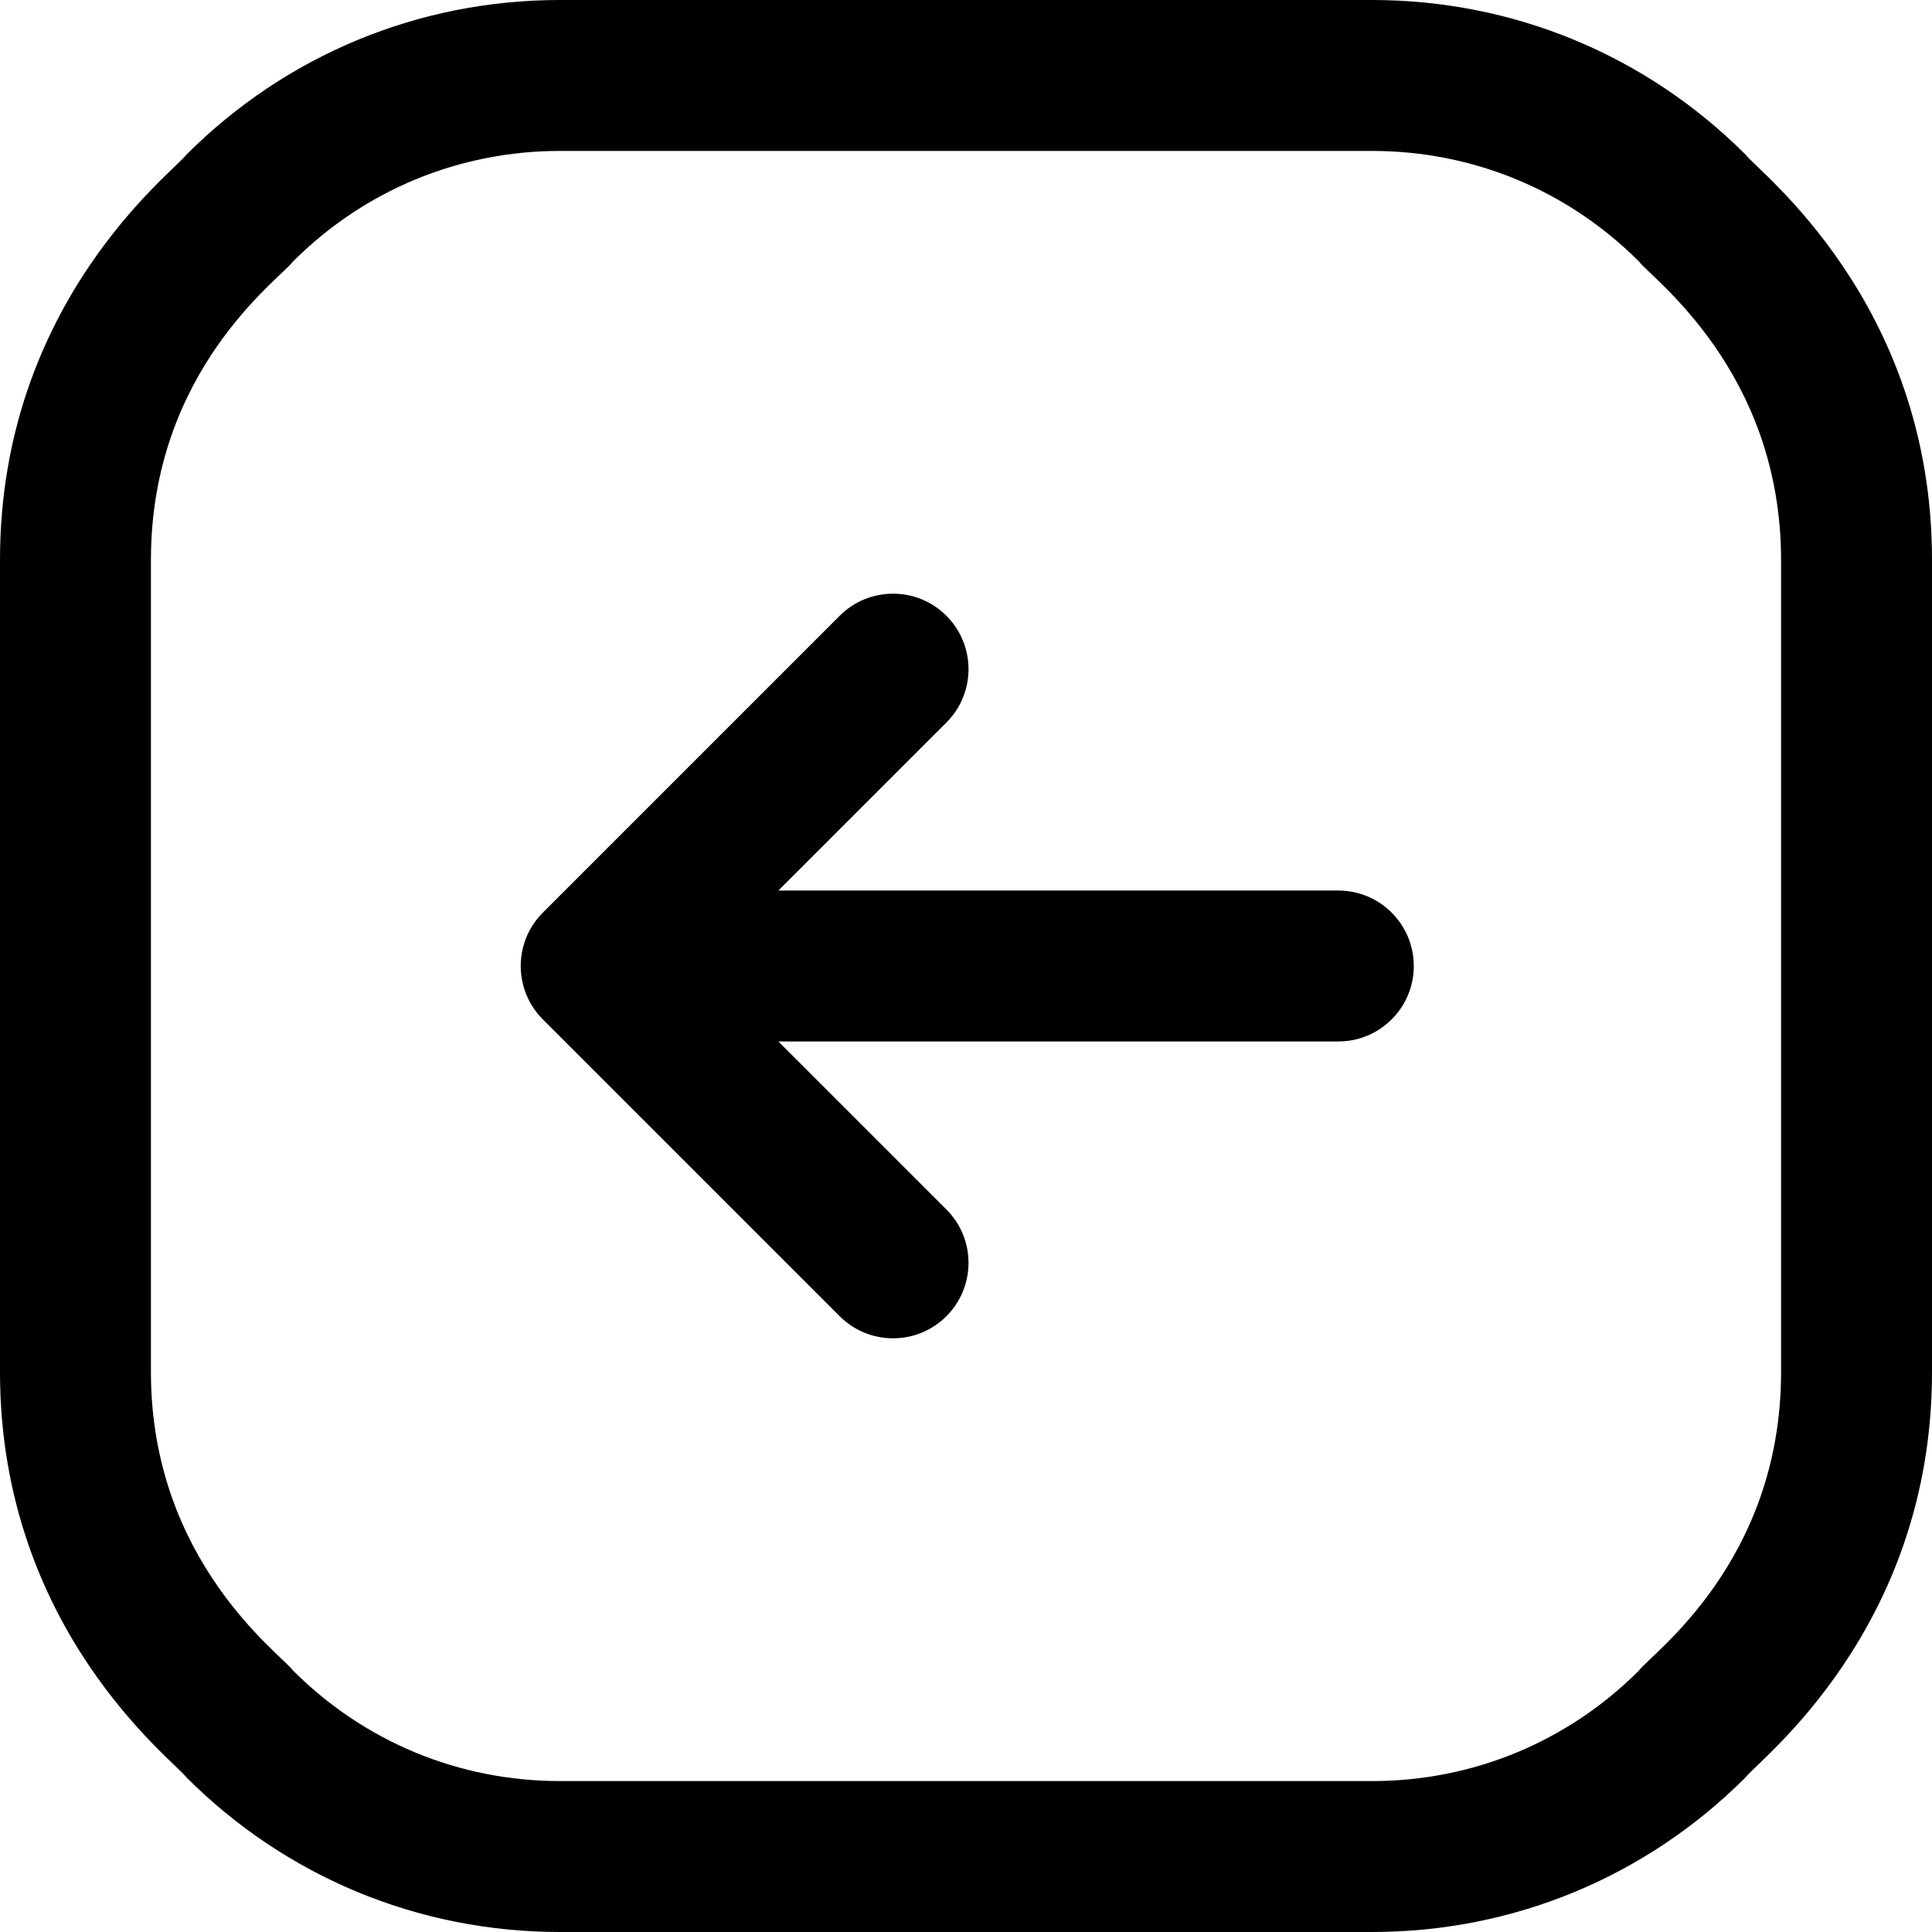
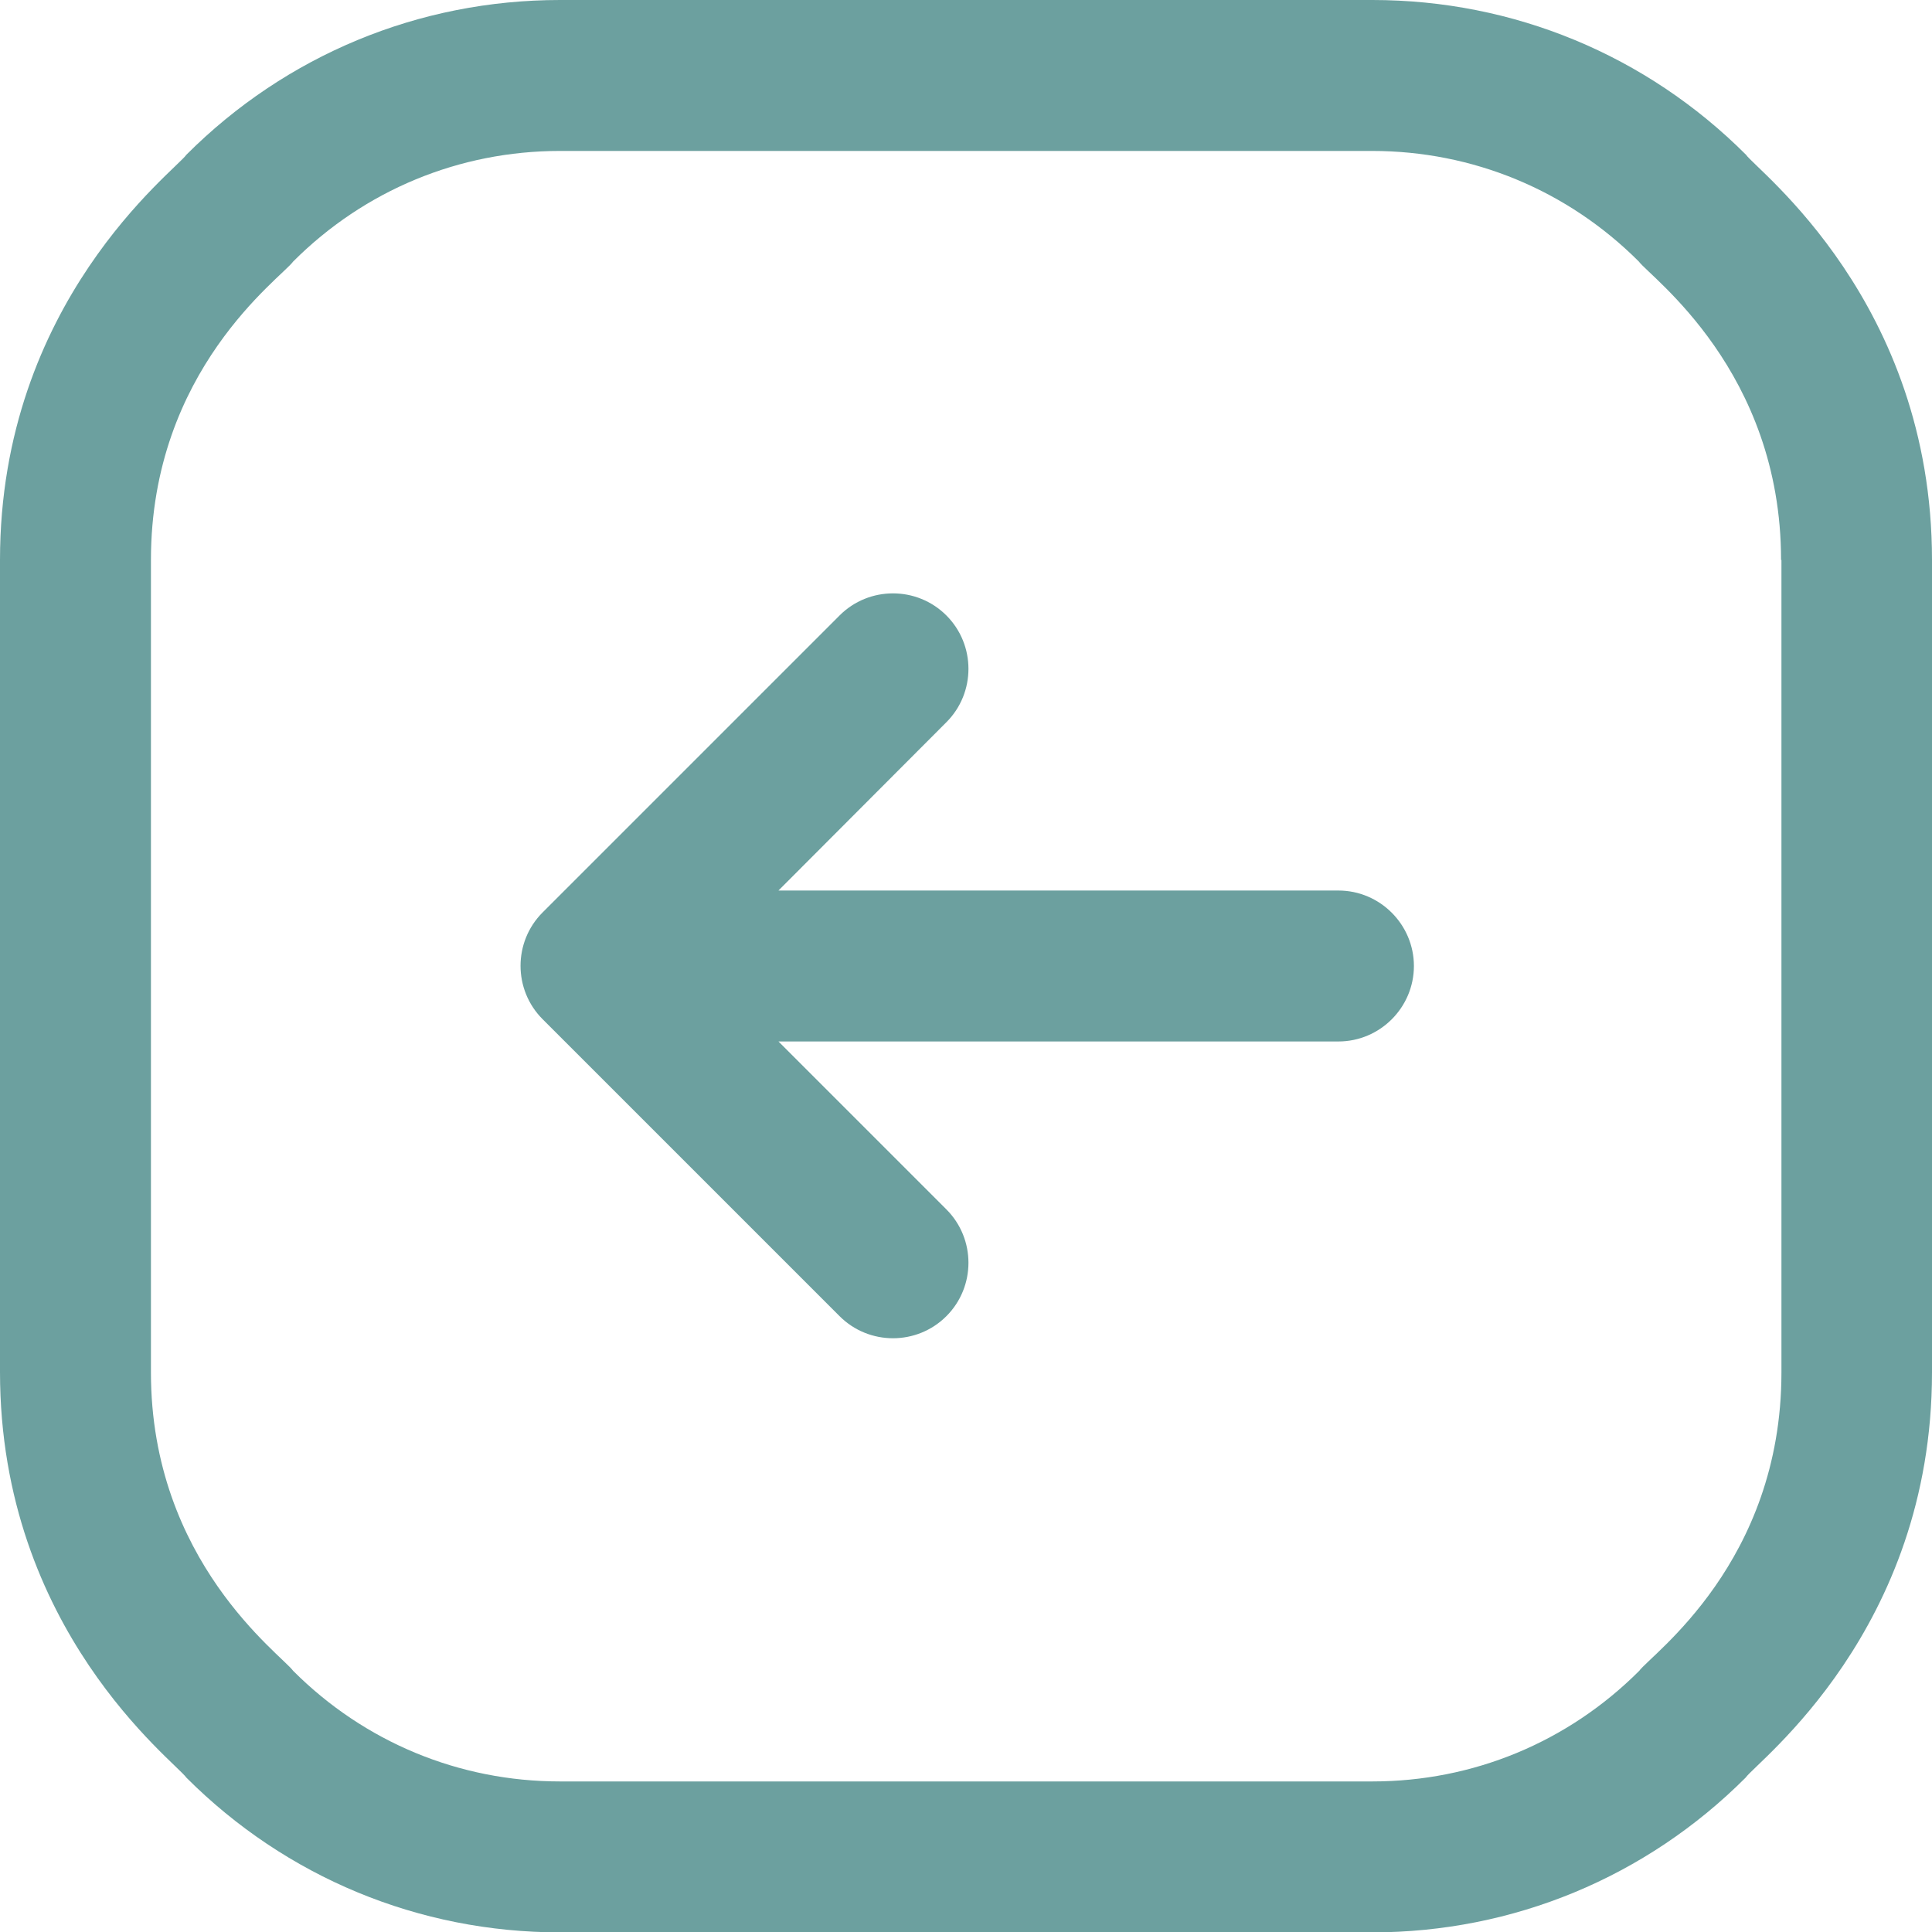
- <svg xmlns="http://www.w3.org/2000/svg" id="Capa_1" enable-background="new 0 0 512 512" height="512" viewBox="0 0 512 512" width="512">
-   <path d="m374.667 256c0 11.046-8.954 20-20 20h-148.383l44.524 44.524c7.811 7.811 7.811 20.475 0 28.285-7.812 7.811-20.474 7.809-28.284 0l-78.667-78.667c-7.822-7.824-7.802-20.481 0-28.285l78.667-78.667c7.811-7.809 20.474-7.81 28.284 0 7.811 7.811 7.811 20.475 0 28.285l-44.524 44.525h148.383c11.046 0 20 8.954 20 20zm137.333-107.628v215.256c0 68.38-46.371 103.106-49.378 107.367-26.44 26.443-61.598 41.005-98.994 41.005h-215.256c-37.396 0-72.553-14.563-98.995-41.006-2.976-4.217-49.377-38.98-49.377-107.366v-215.256c0-68.378 46.373-103.108 49.378-107.367 26.441-26.442 61.599-41.005 98.994-41.005h215.256c37.396 0 72.554 14.563 98.995 41.006 2.972 4.212 49.377 38.979 49.377 107.366zm-40 0c0-50.109-34.621-74.853-37.662-79.082-18.887-18.889-43.999-29.29-70.71-29.29h-215.256c-26.711 0-51.823 10.402-70.71 29.289-3.152 4.382-37.662 28.708-37.662 79.083v215.256c0 50.109 34.615 74.847 37.661 79.082 18.888 18.888 44 29.29 70.711 29.29h215.256c26.711 0 51.823-10.401 70.71-29.289 3.151-4.382 37.662-28.708 37.662-79.083z" />
+ <svg xmlns="http://www.w3.org/2000/svg" version="1.1" id="Capa_1" x="0px" y="0px" viewBox="0 0 512 512" style="enable-background:new 0 0 512 512;" xml:space="preserve">
+   <style type="text/css">
+ 	.st0{fill:#6CA09F;}
+ </style>
+   <path class="st0" d="M374.7,256c0,11-9,20-20,20H206.3l44.5,44.5c7.8,7.8,7.8,20.5,0,28.3c-7.8,7.8-20.5,7.8-28.3,0l-78.7-78.7  c-7.8-7.8-7.8-20.5,0-28.3l78.7-78.7c7.8-7.8,20.5-7.8,28.3,0c7.8,7.8,7.8,20.5,0,28.3L206.3,236h148.4  C365.7,236,374.7,245,374.7,256z M512,148.4v215.3c0,68.4-46.4,103.1-49.4,107.4c-26.4,26.4-61.6,41-99,41H148.4  c-37.4,0-72.6-14.6-99-41C46.4,466.8,0,432,0,363.6V148.4C0,80,46.4,45.3,49.4,41c26.4-26.4,61.6-41,99-41h215.3  c37.4,0,72.6,14.6,99,41C465.6,45.2,512,80,512,148.4L512,148.4z M472,148.4c0-50.1-34.6-74.9-37.7-79.1  c-18.9-18.9-44-29.3-70.7-29.3H148.4c-26.7,0-51.8,10.4-70.7,29.3C74.5,73.7,40,98,40,148.4v215.3c0,50.1,34.6,74.8,37.7,79.1  c18.9,18.9,44,29.3,70.7,29.3h215.3c26.7,0,51.8-10.4,70.7-29.3c3.2-4.4,37.7-28.7,37.7-79.1V148.4z" />
</svg>
